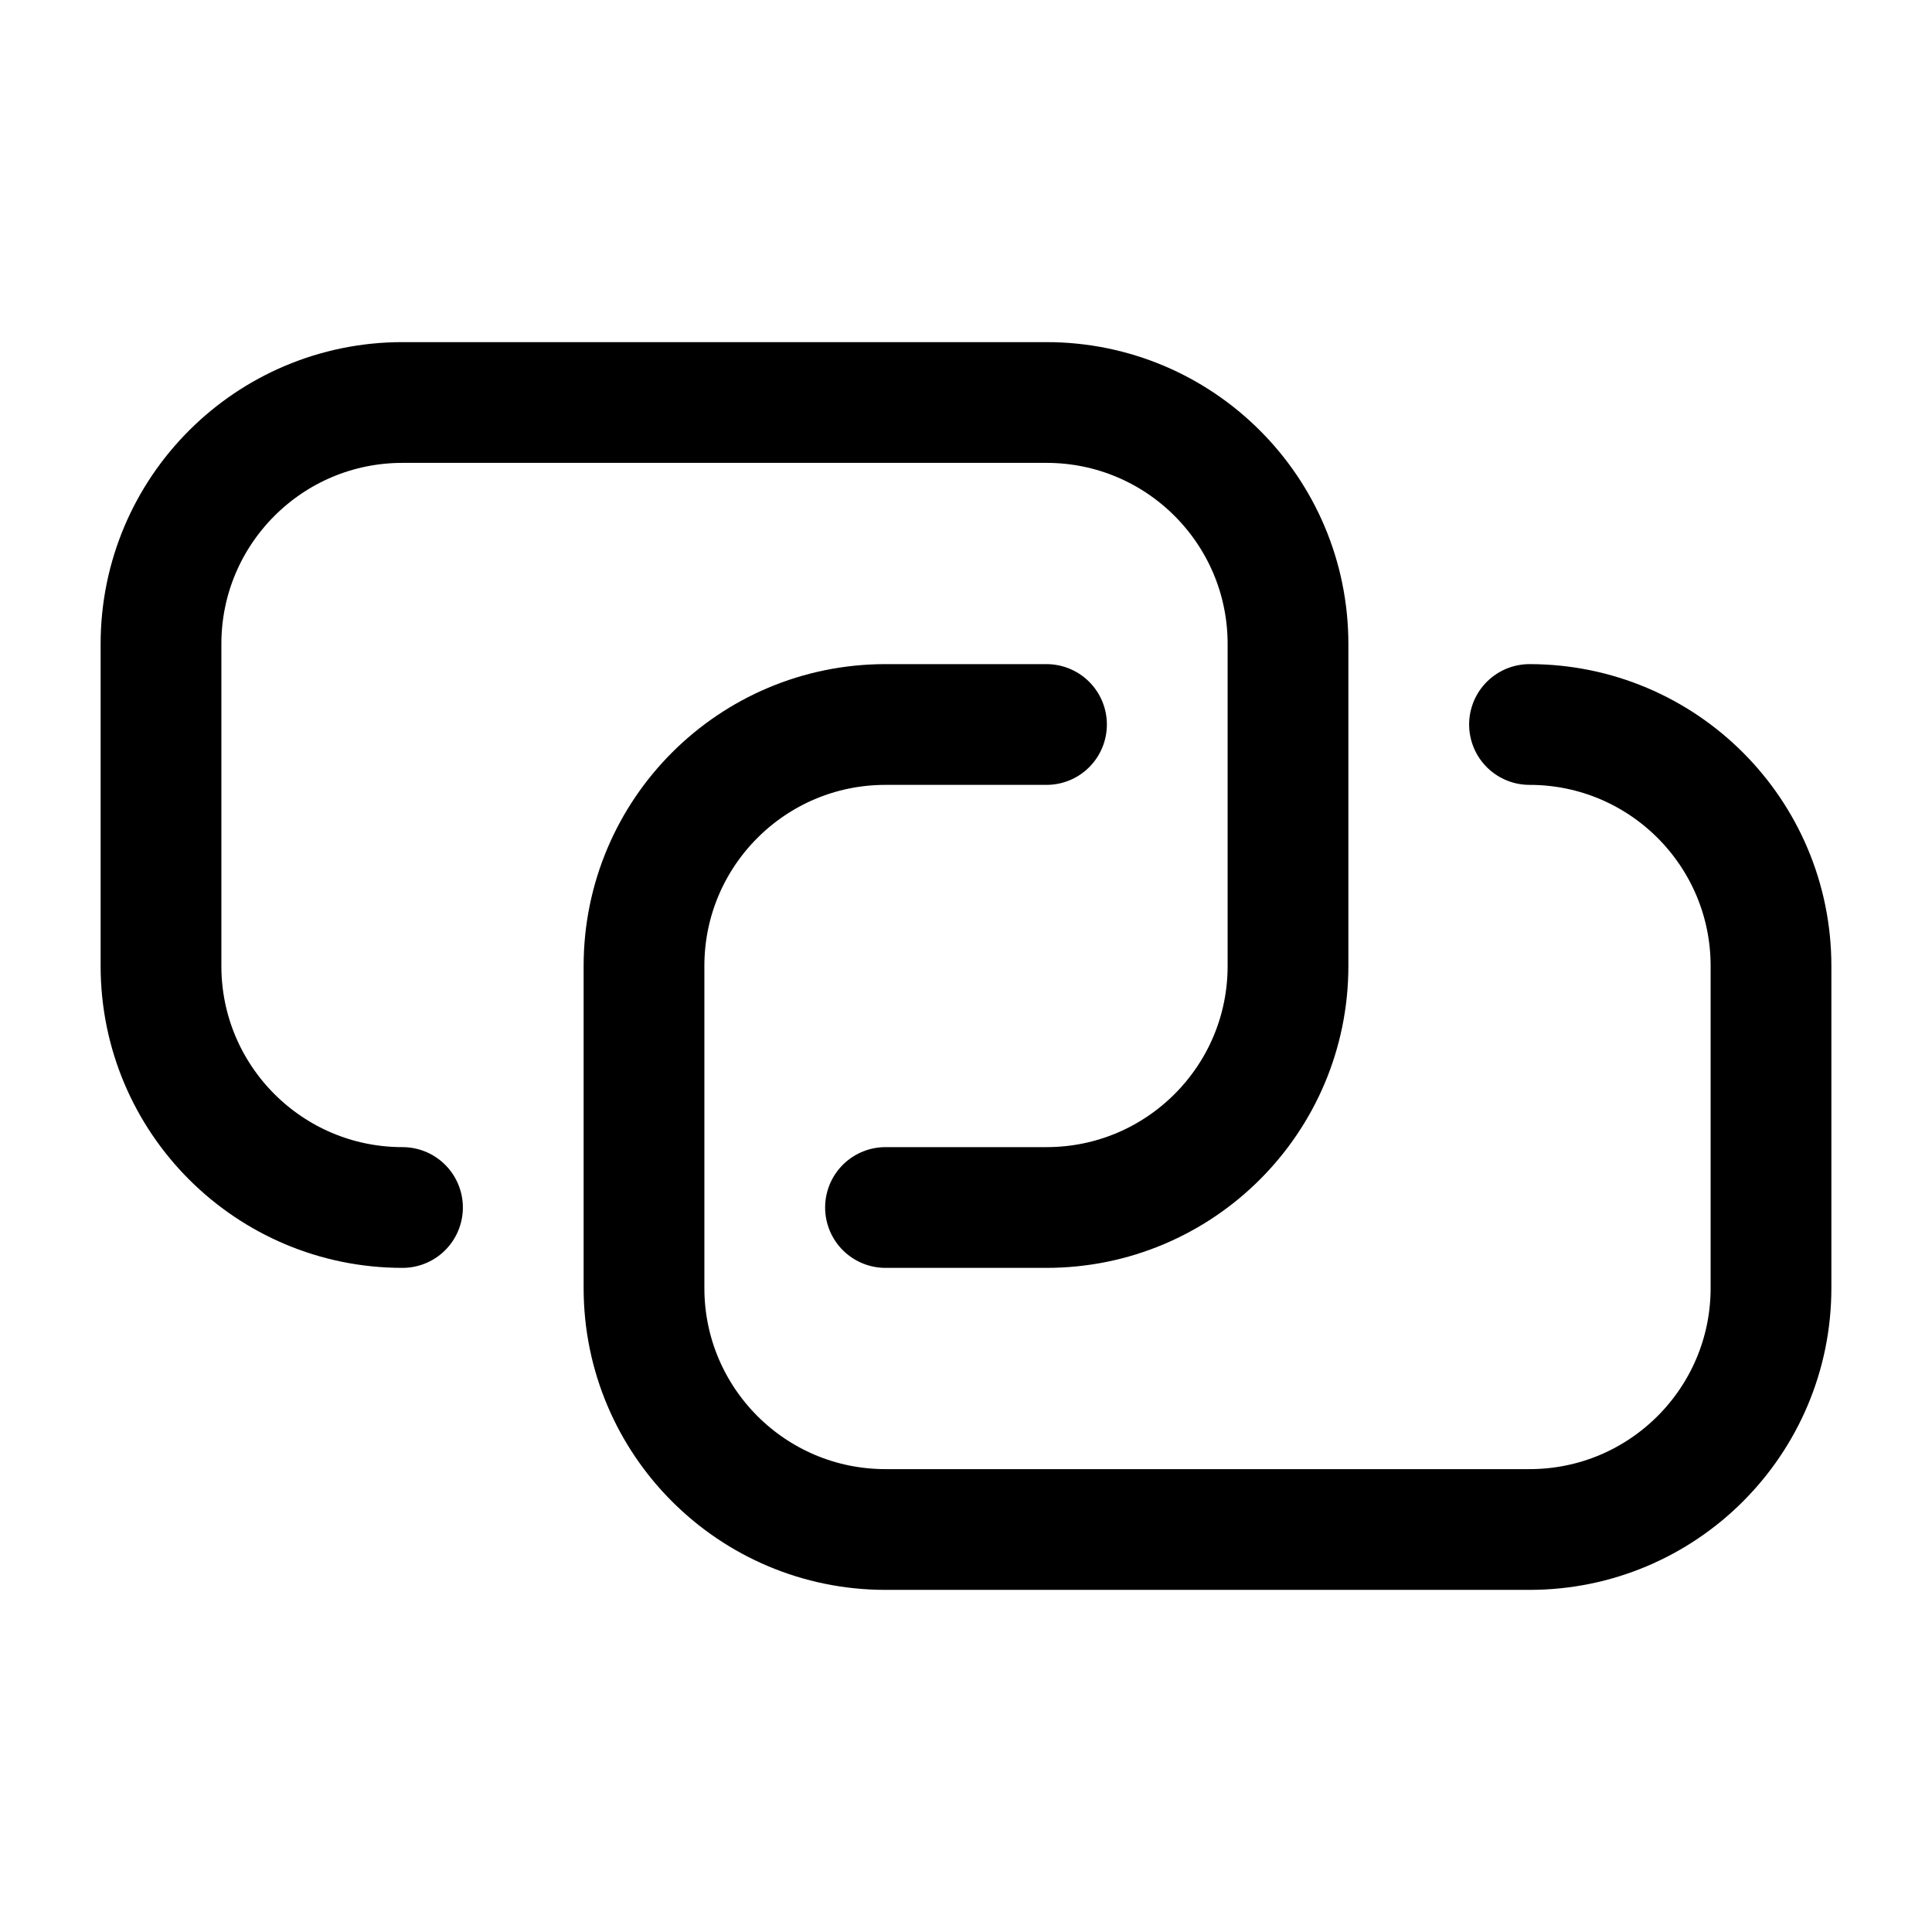
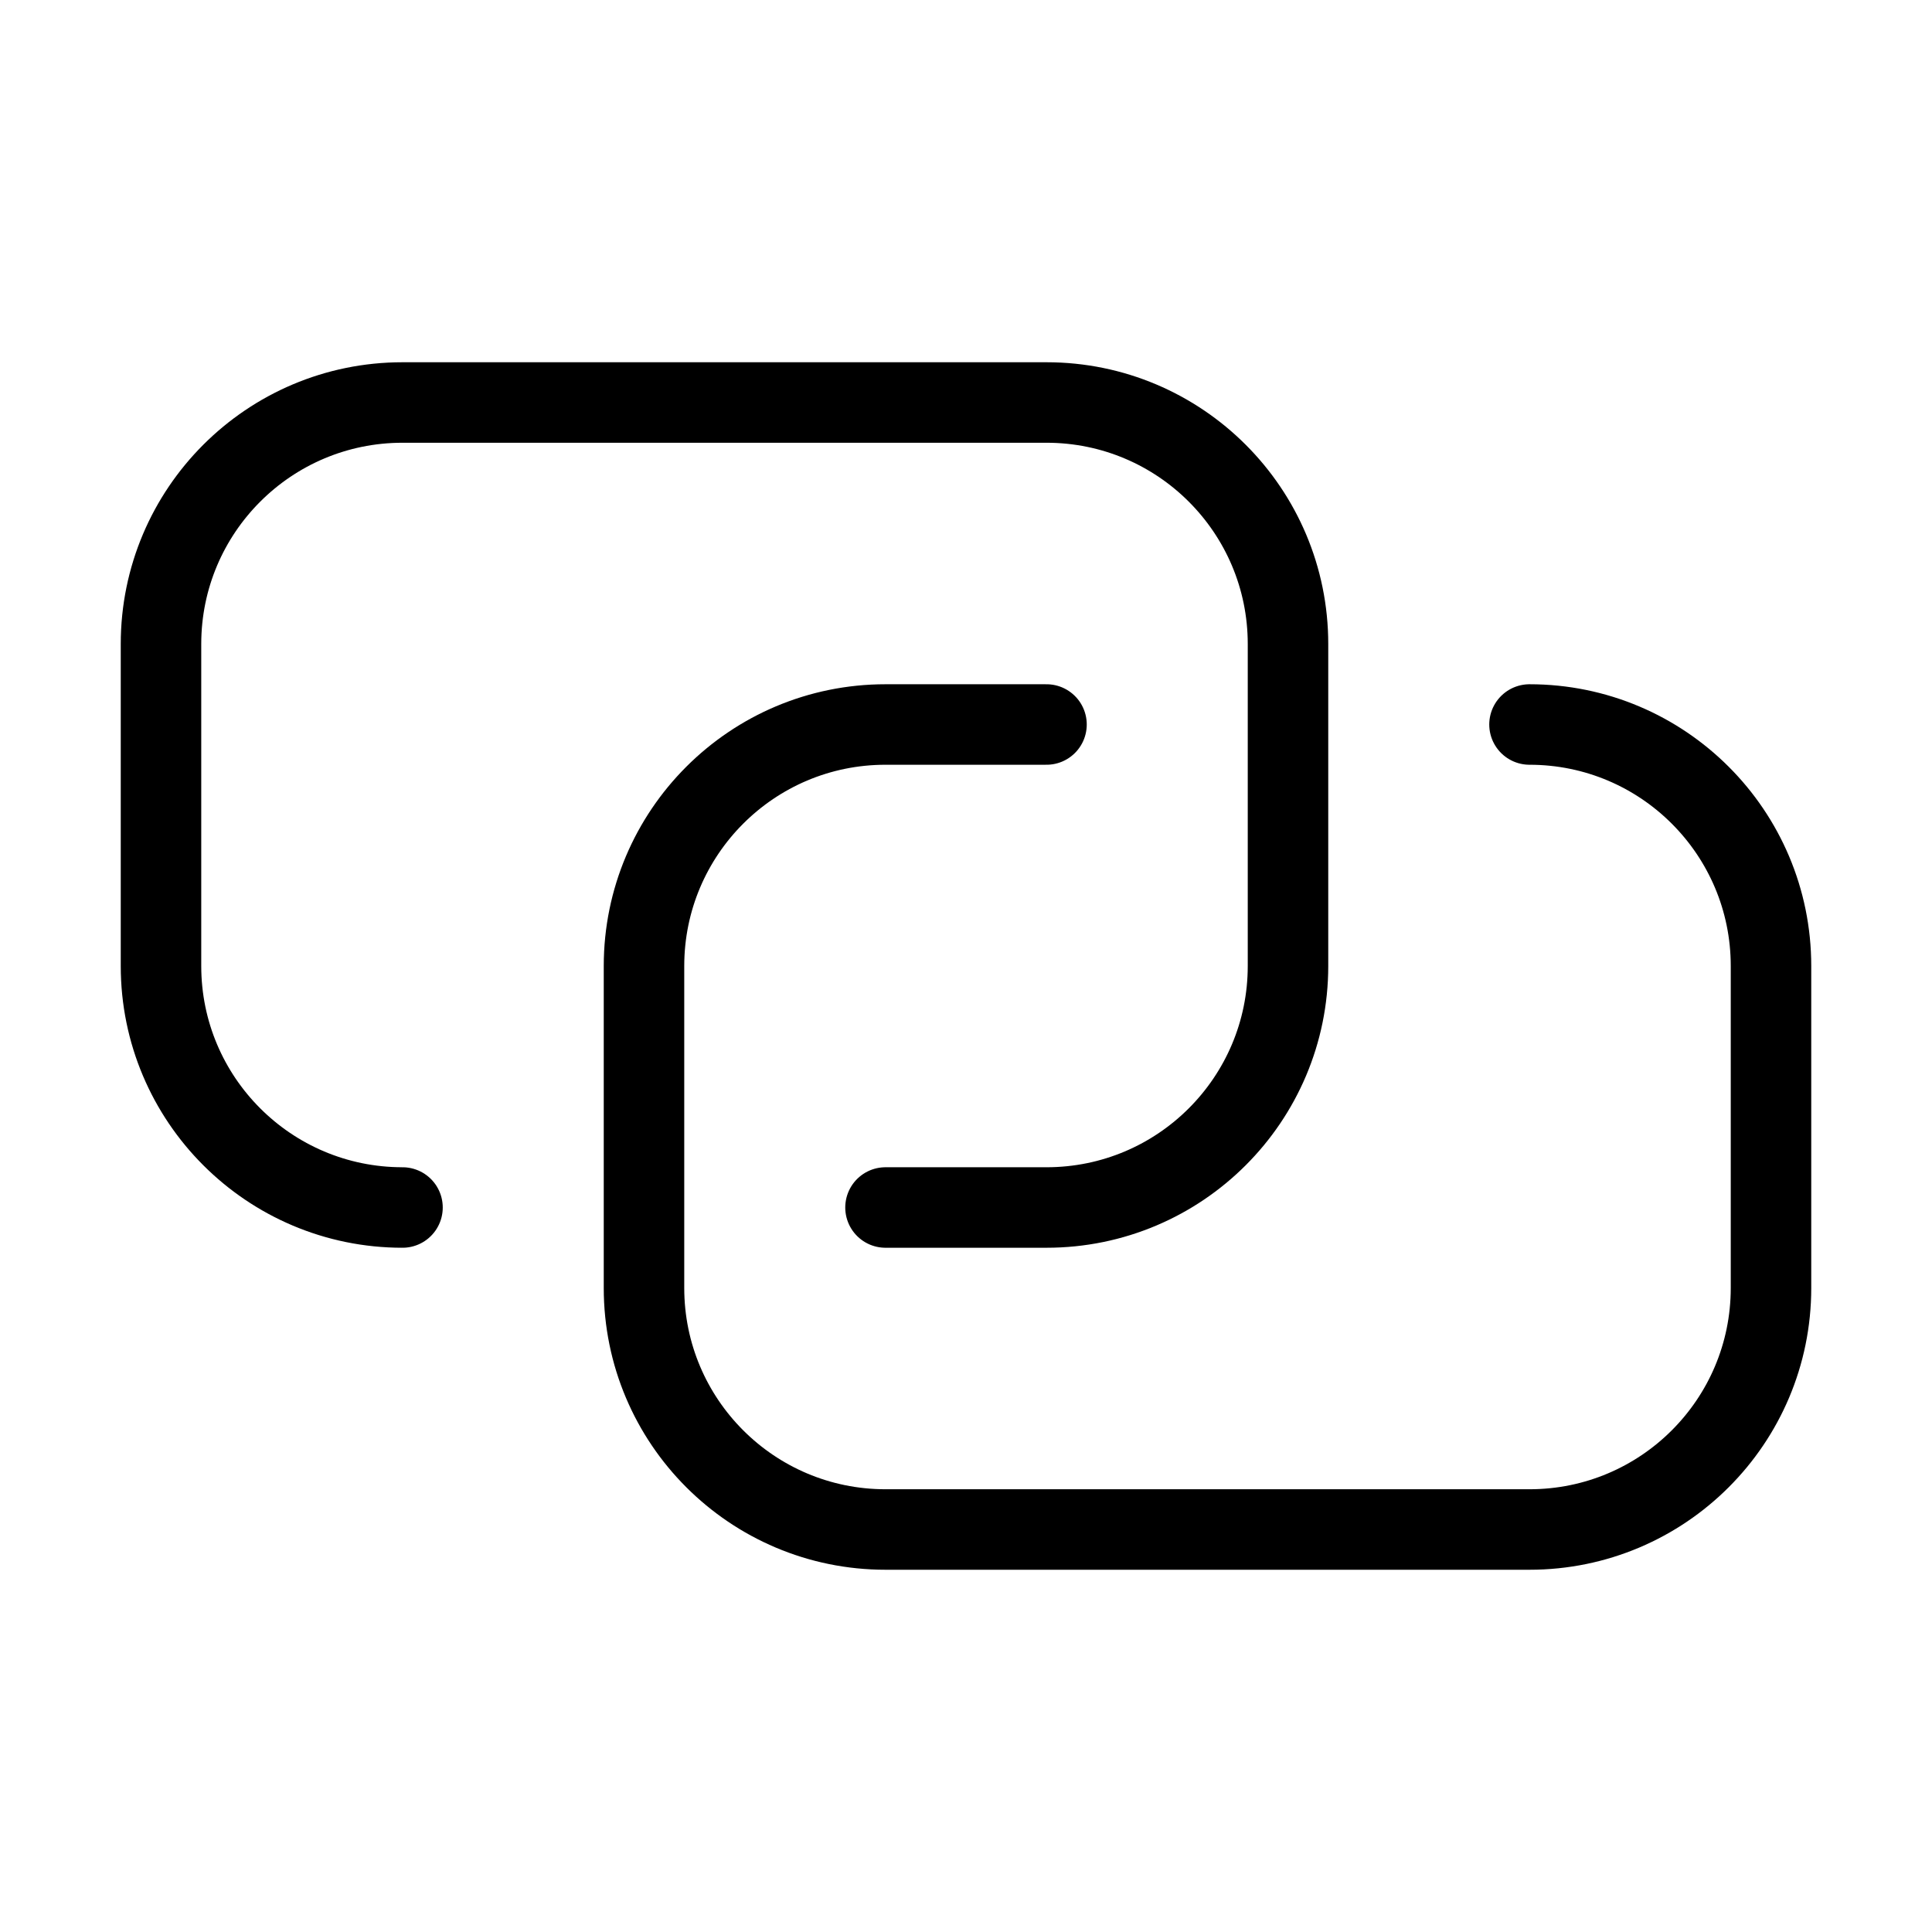
<svg xmlns="http://www.w3.org/2000/svg" data-token-name="deeplinks" width="24" height="24" viewBox="0 0 24 24" fill="none">
-   <path d="M11 15H13C14.657 15 16 13.657 16 12V8C16 6.343 14.657 5 13 5H5C3.343 5 2 6.343 2 8V12C2 13.657 3.343 15 5 15M13 9H11C9.343 9 8 10.343 8 12V16C8 17.657 9.343 19 11 19H19C20.657 19 22 17.657 22 16V12C22 10.343 20.657 9 19 9" stroke="currentColor" fill="none" stroke-width="1.5" stroke-linecap="round" stroke-linejoin="round" />
+   <path d="M11 15H13C14.657 15 16 13.657 16 12V8C16 6.343 14.657 5 13 5H5C3.343 5 2 6.343 2 8V12C2 13.657 3.343 15 5 15M13 9H11C9.343 9 8 10.343 8 12V16C8 17.657 9.343 19 11 19H19C20.657 19 22 17.657 22 16V12C22 10.343 20.657 9 19 9" stroke="currentColor" fill="none" stroke-linecap="round" stroke-linejoin="round" />
</svg>
